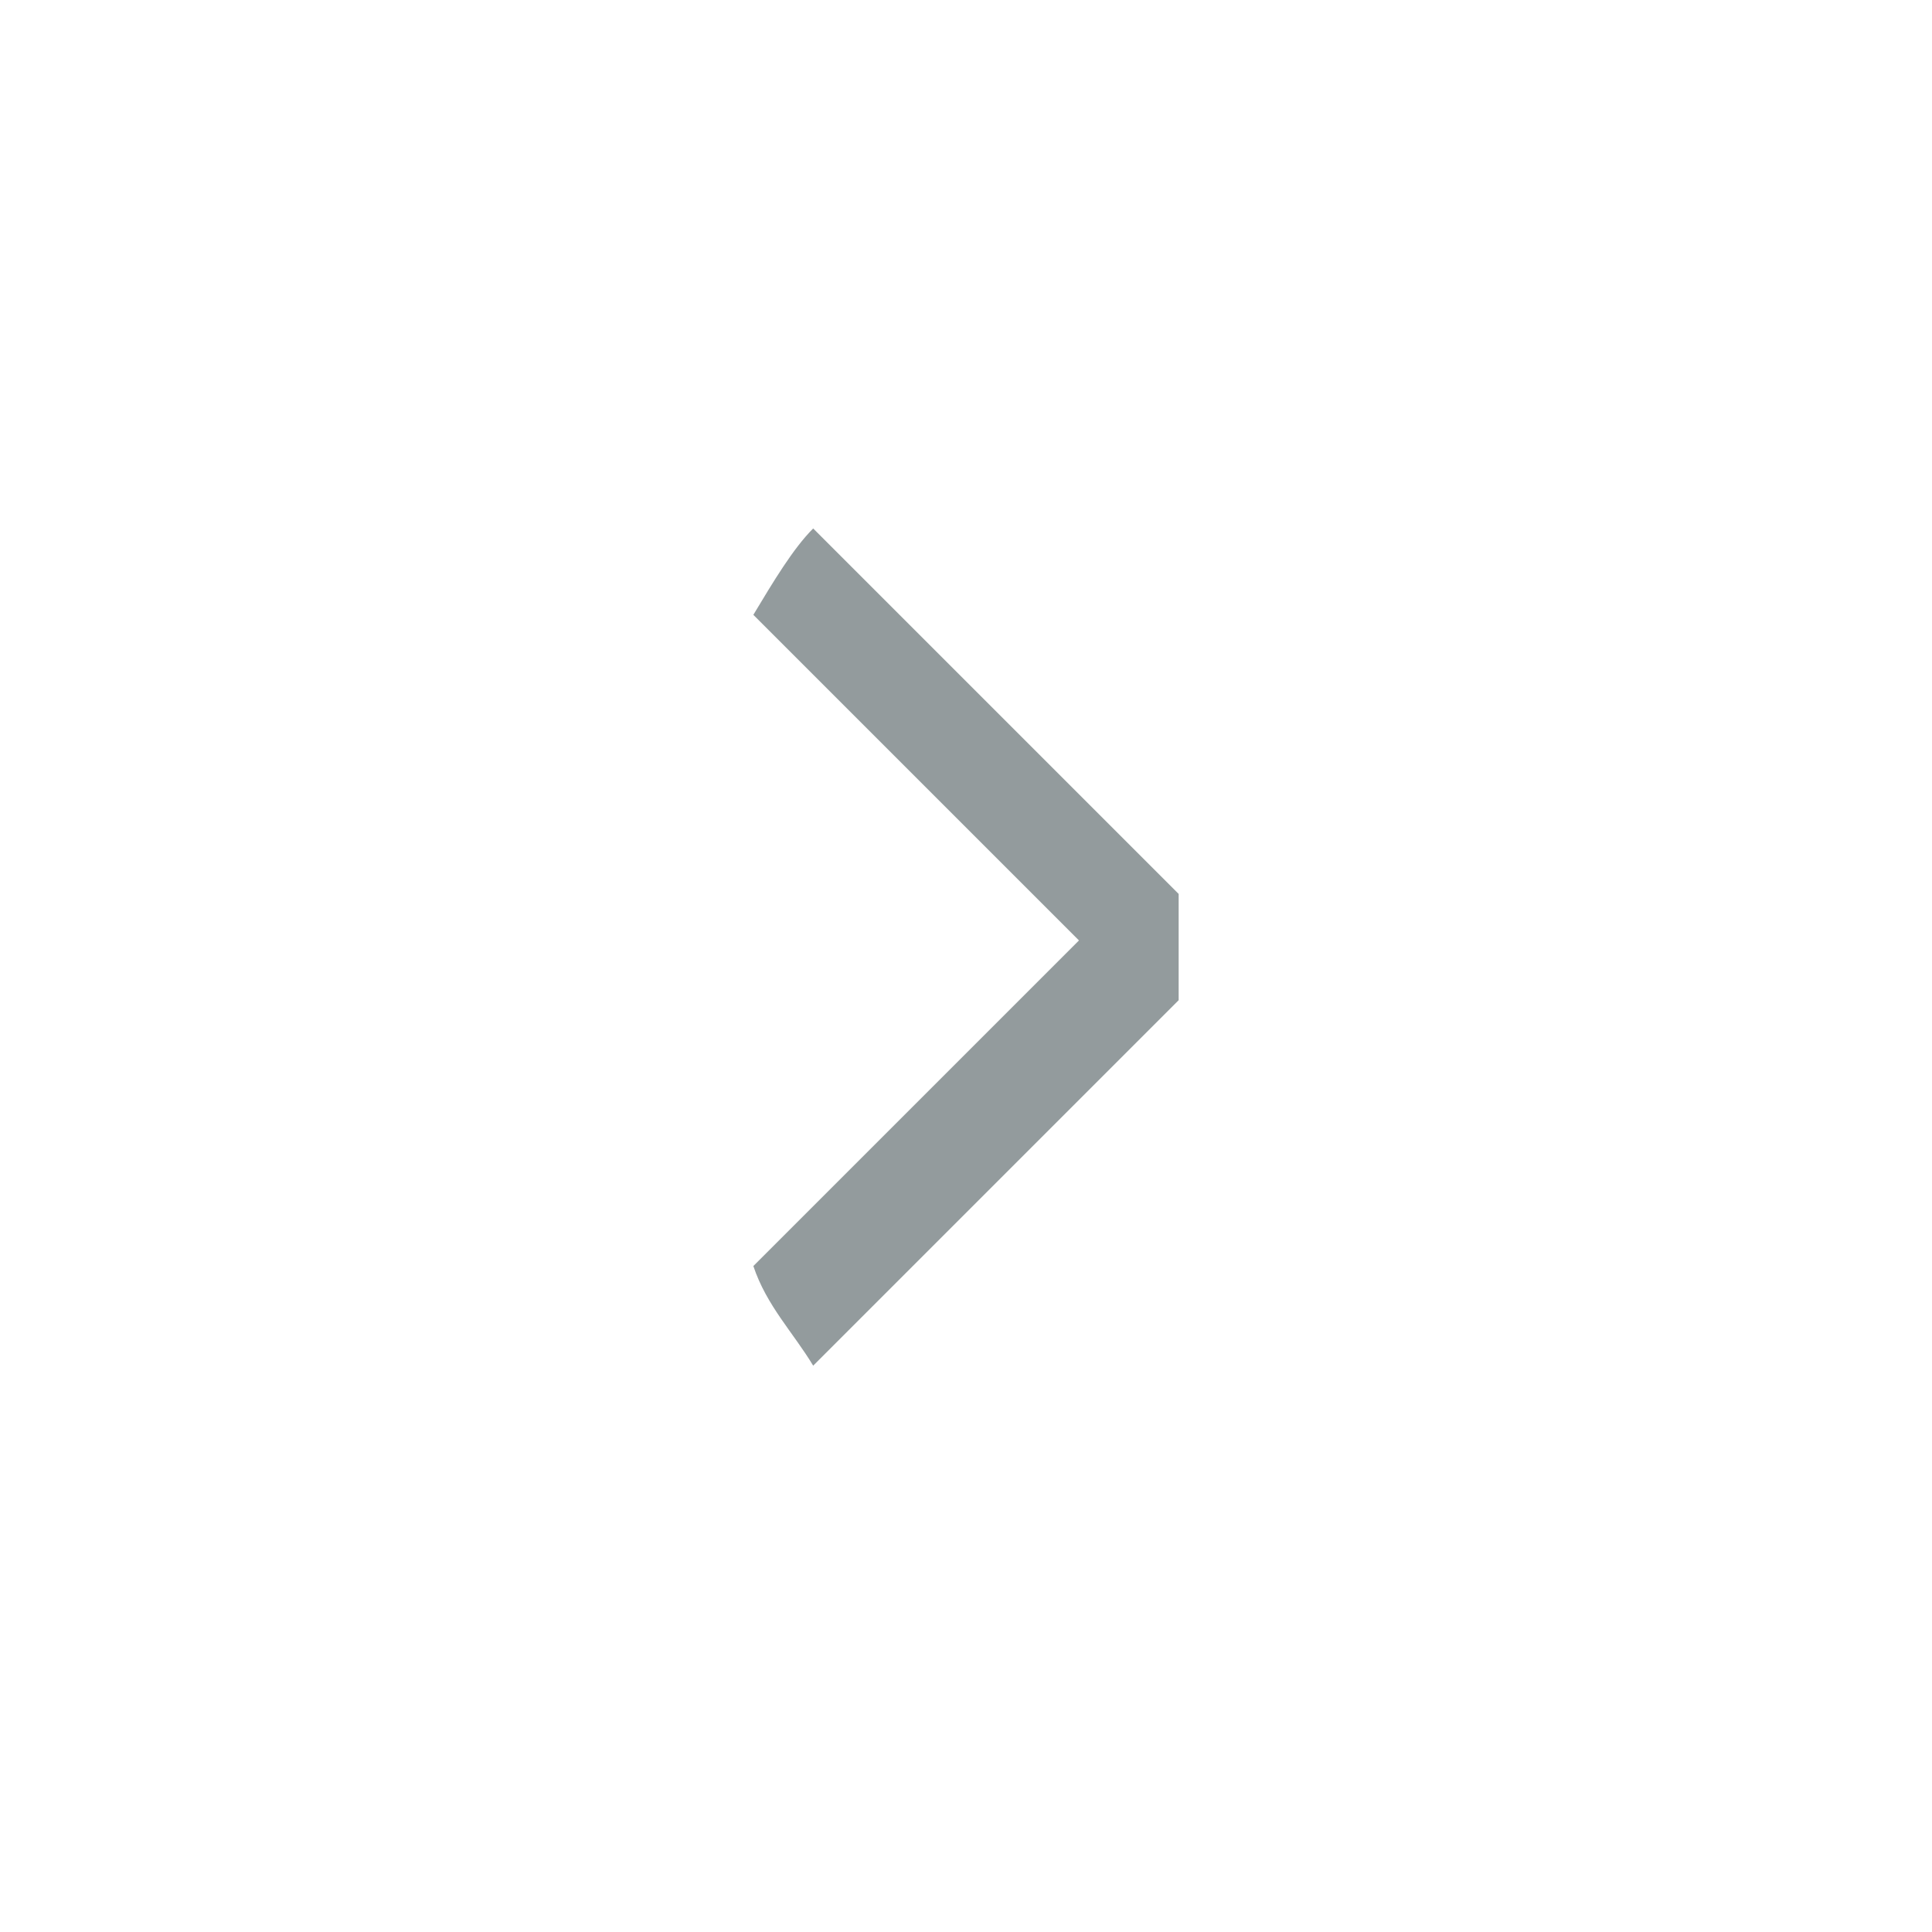
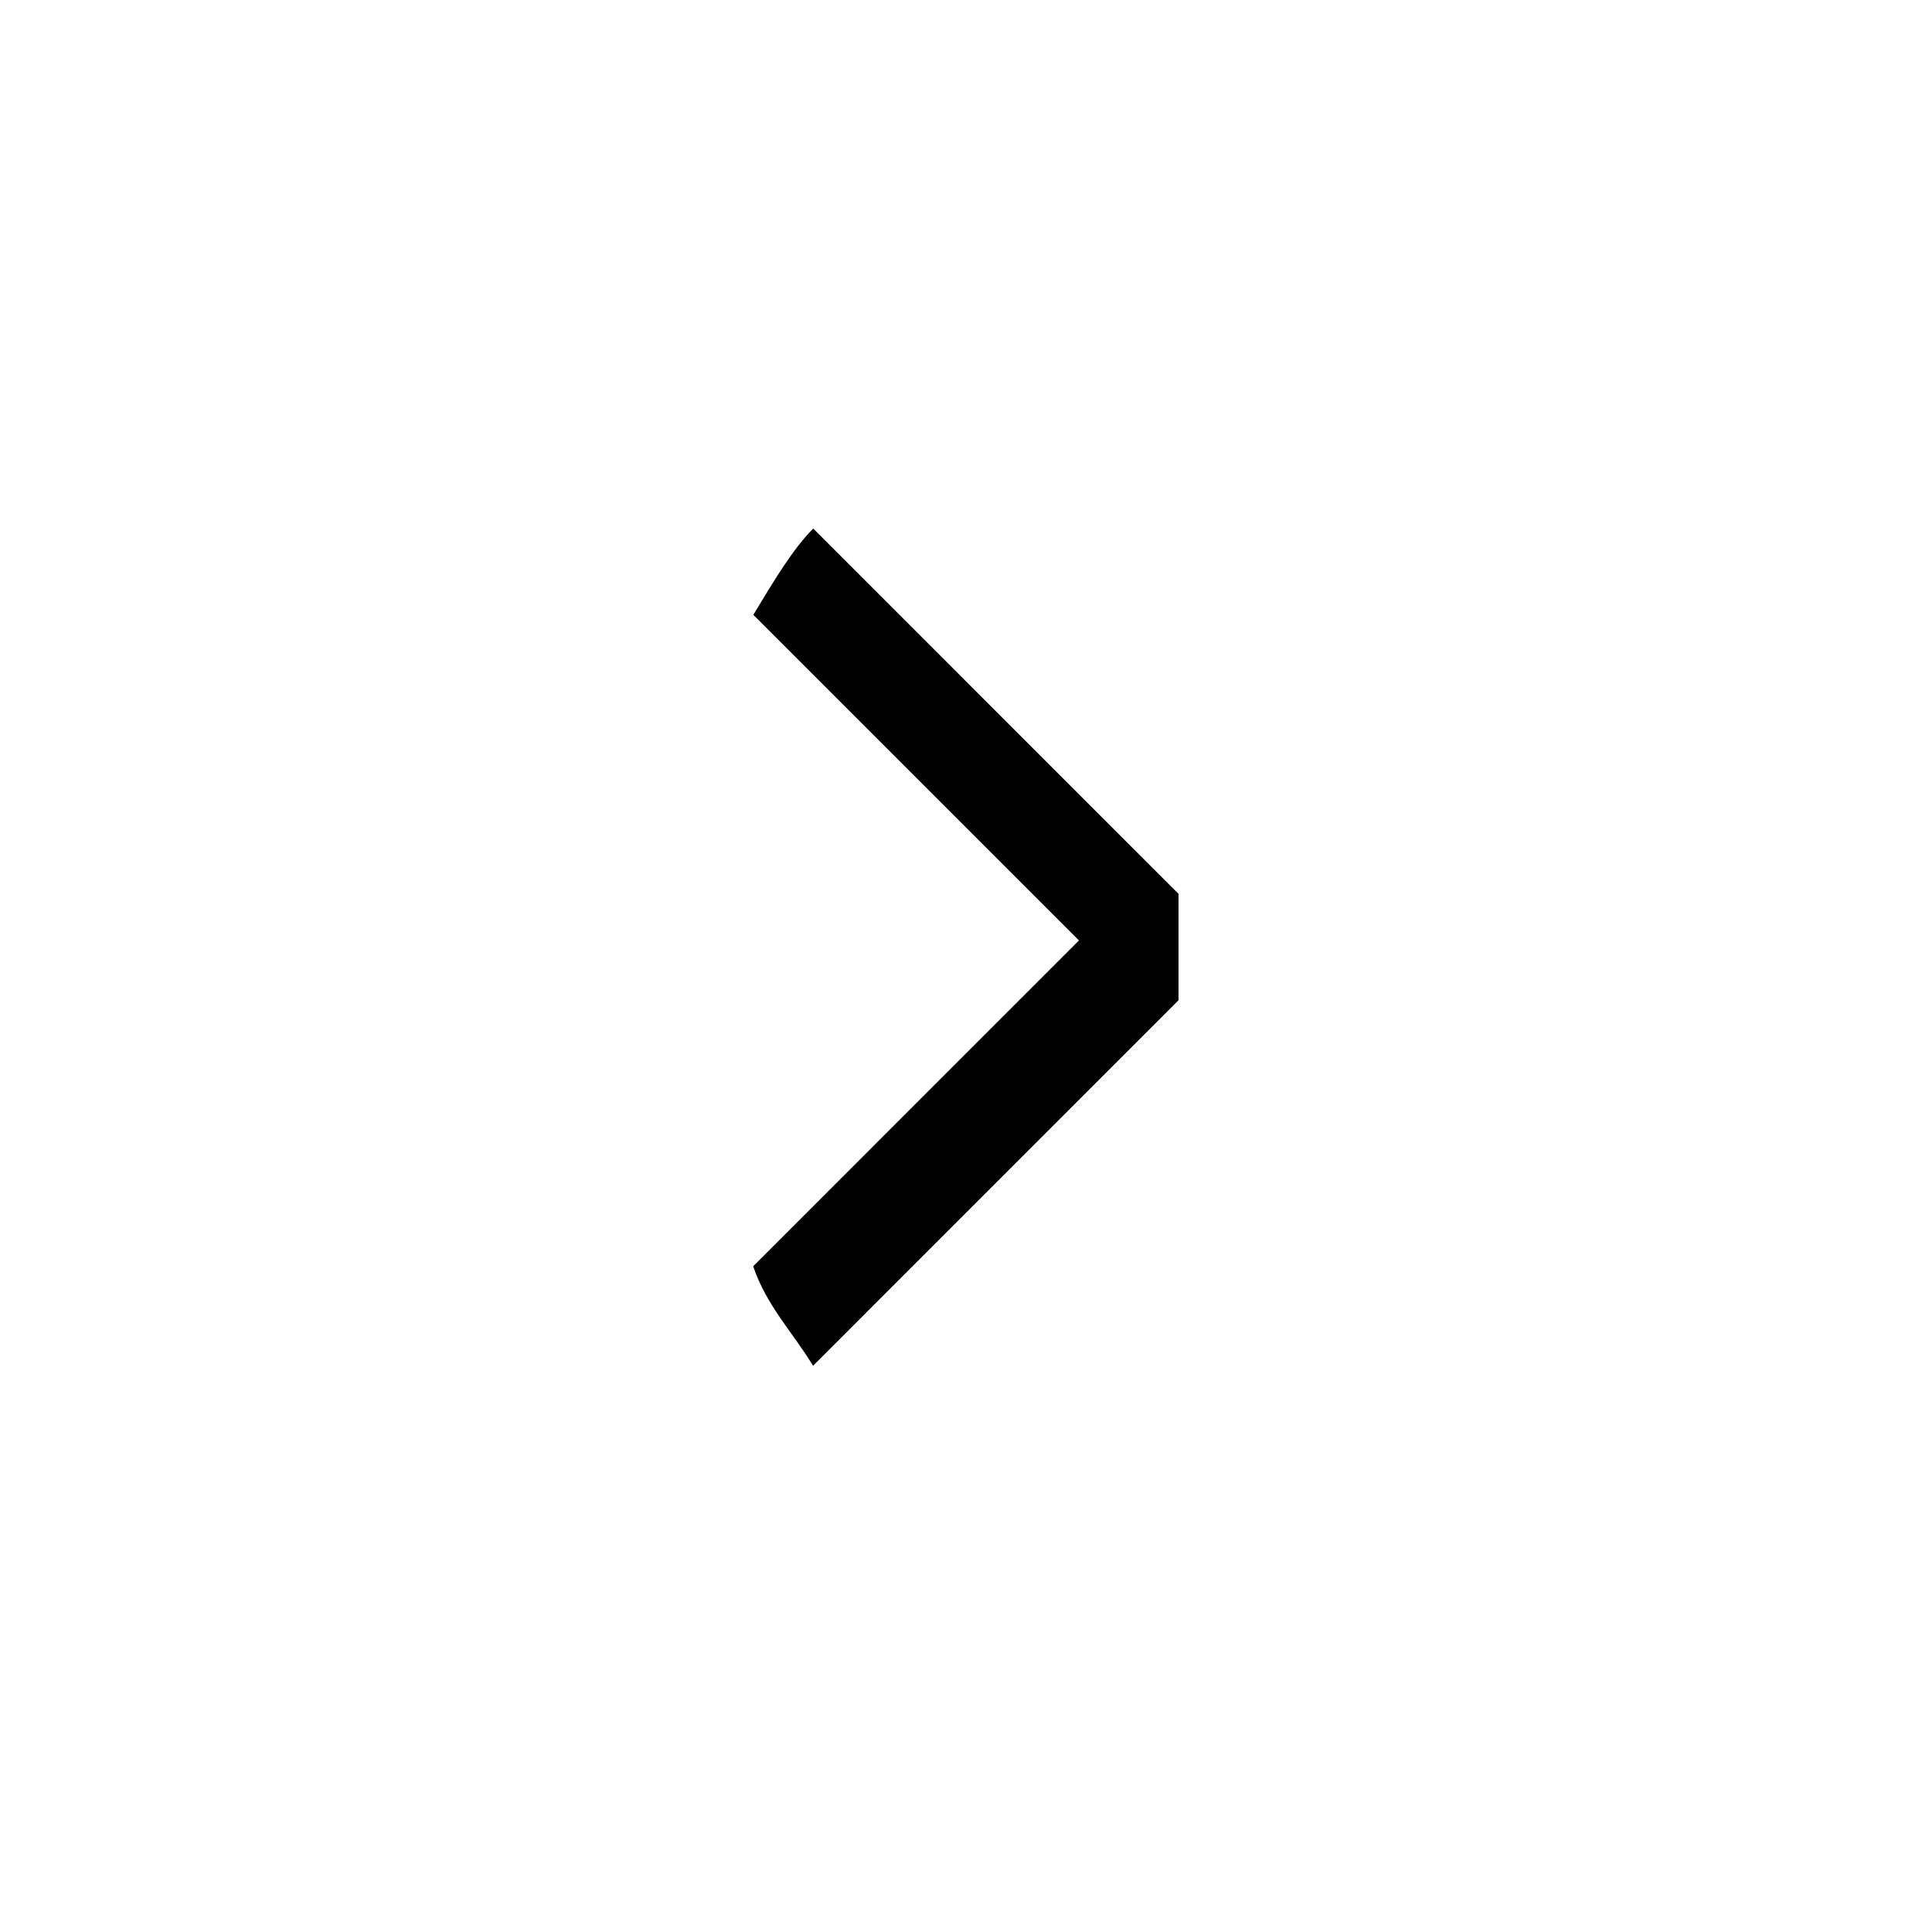
- <svg xmlns="http://www.w3.org/2000/svg" version="1.1" id="Layer_1" x="0px" y="0px" viewBox="0 0 30 30" enable-background="new 0 0 30 30" xml:space="preserve">
-   <path fill="#667174" fill-opacity="0.7" d="M11.698,19.659l5.056-5.056l-5.056-5.056c0.31-0.516,0.619-1.032,0.929-1.341l5.675,5.675  c0,0.31,0,0.516,0,0.825c0,0.31,0,0.516,0,0.825l-5.675,5.675C12.317,20.691,11.905,20.278,11.698,19.659z" />
+ <svg xmlns="http://www.w3.org/2000/svg" version="1.1" width="30" height="30" viewBox="0 0 30 30" id="svg2">
+   <defs id="defs8" />
+   <path d="m 11.698,19.66 5.056,-5.057 -5.056,-5.056 c 0.31,-0.516 0.62,-1.032 0.93,-1.34 L 18.3,13.88 v 1.652 l -5.675,5.676 c -0.31,-0.515 -0.722,-0.928 -0.93,-1.547 z" id="path4" />
</svg>
